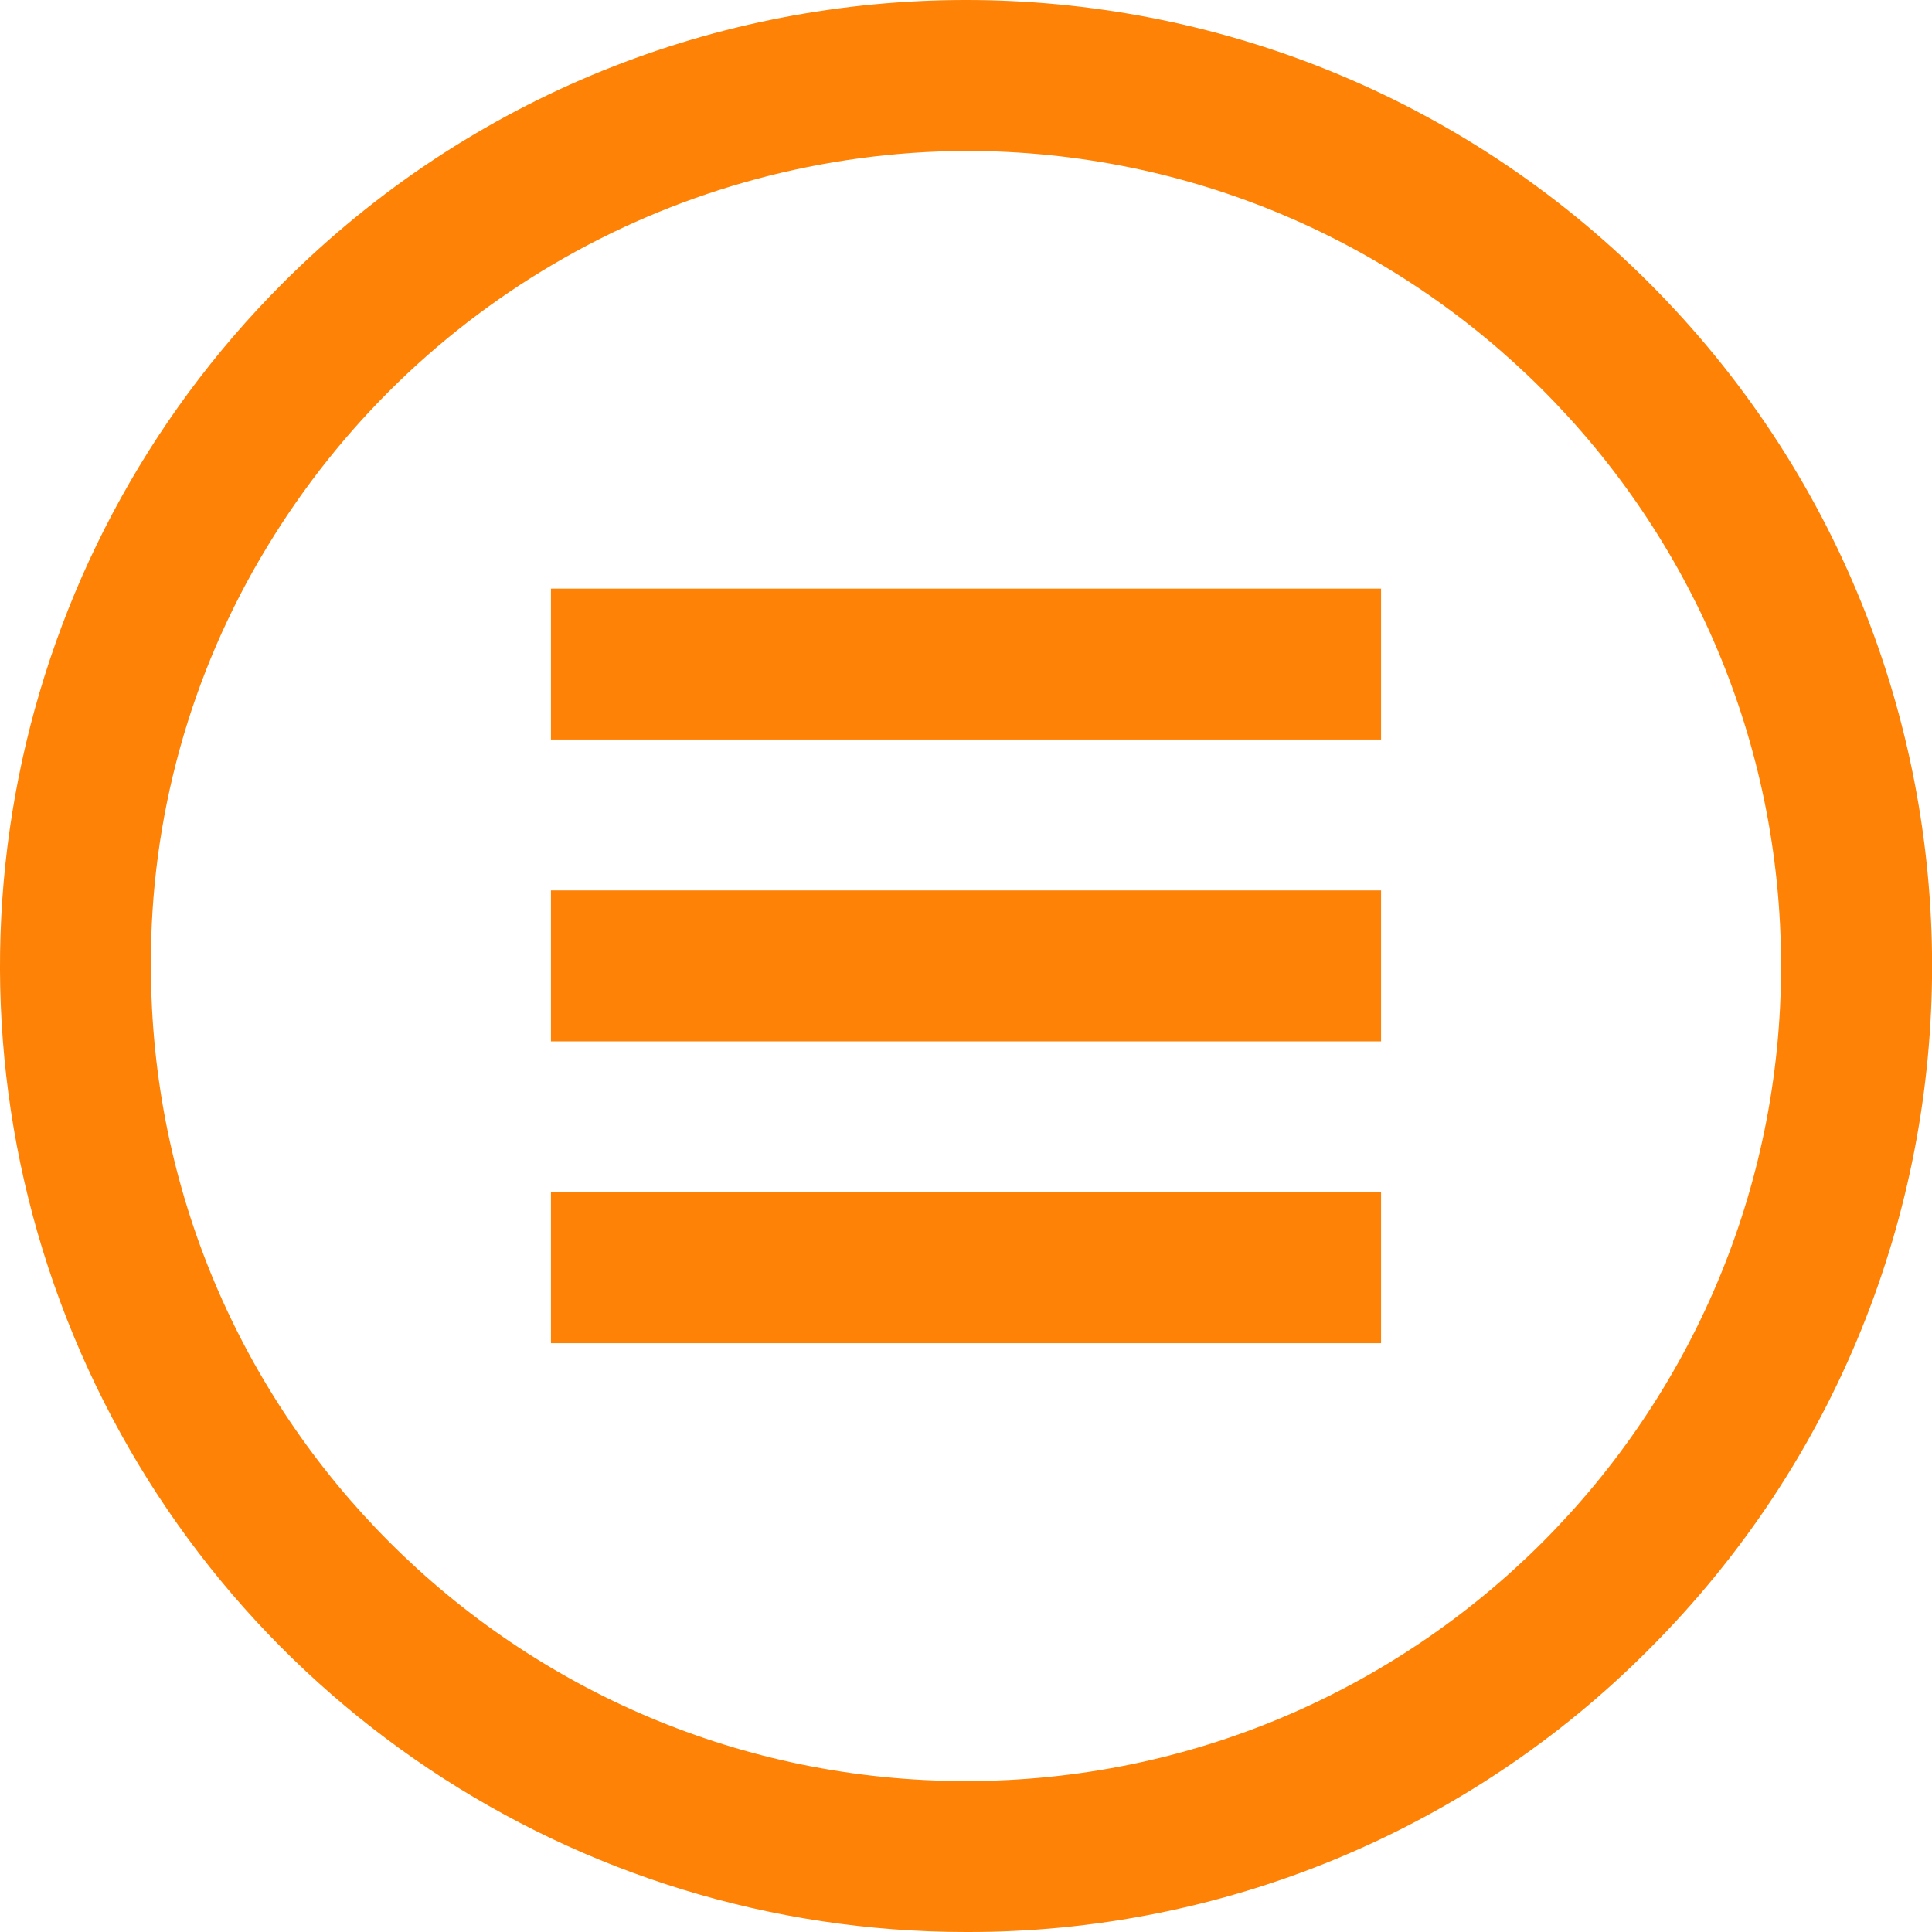
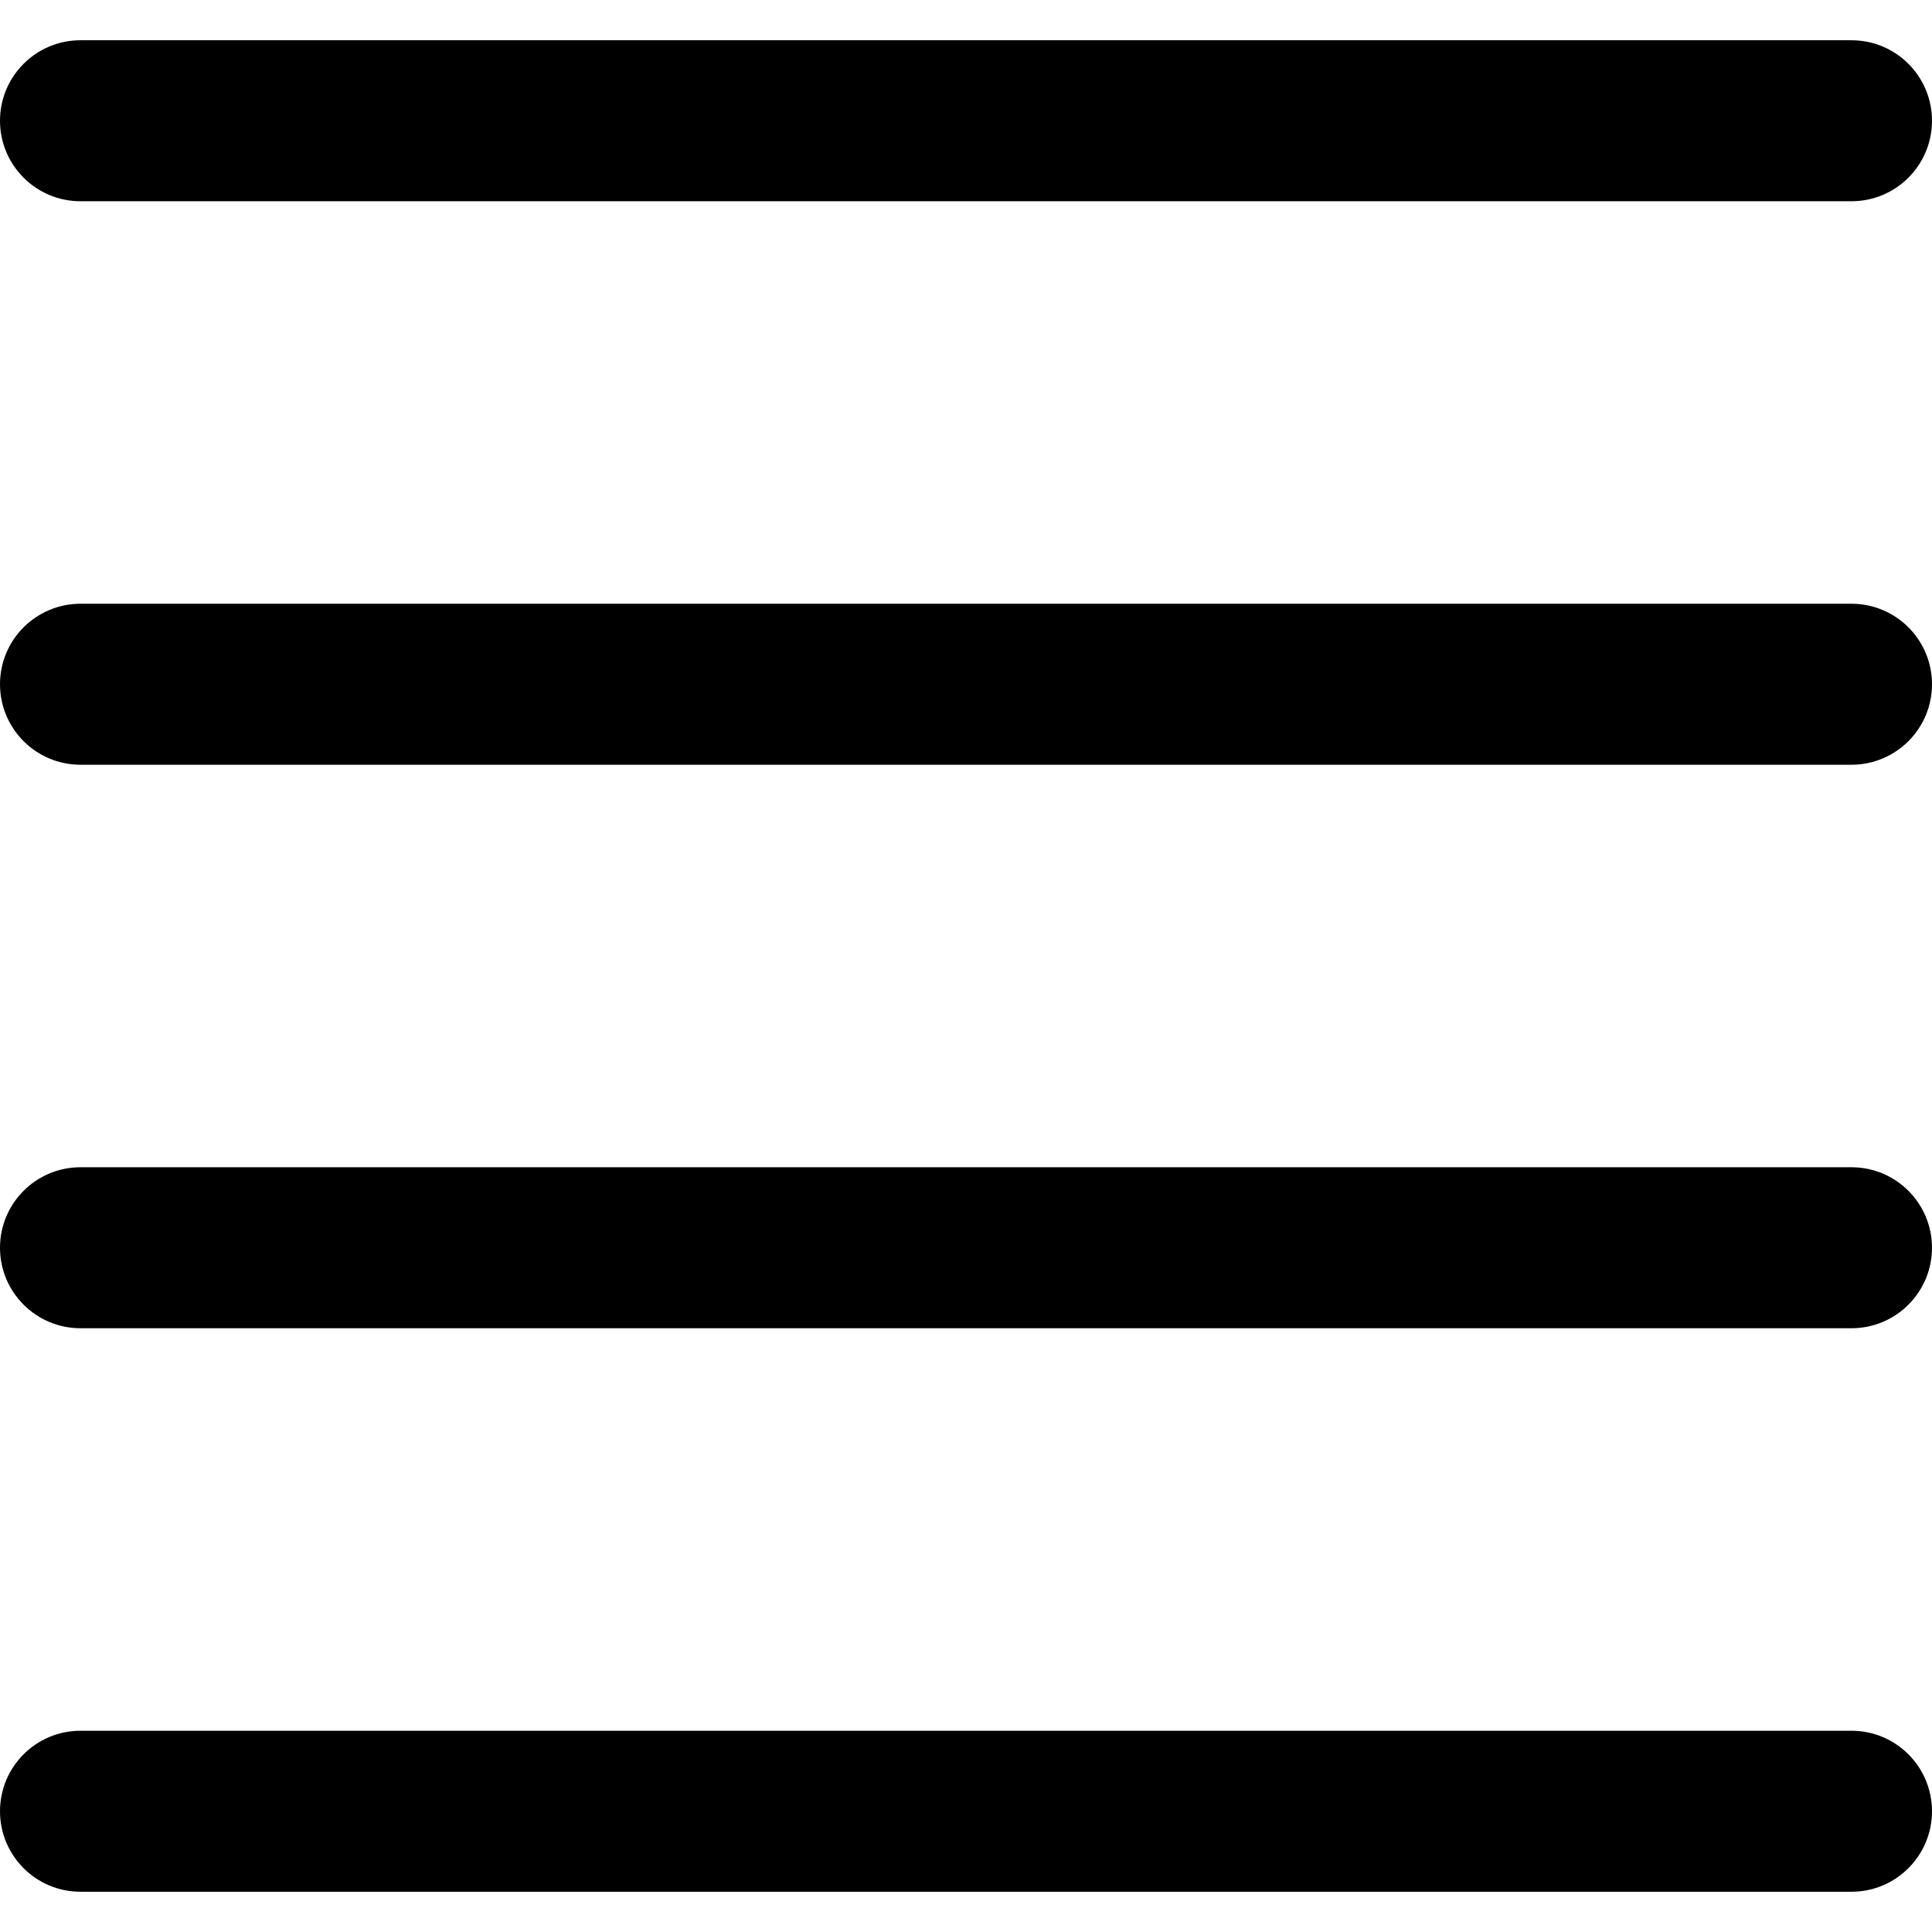
- <svg xmlns="http://www.w3.org/2000/svg" width="42" height="42" viewBox="0 0 42 42">
-   <path d="M21,42A21,21,0,0,1,6.151,6.151a21,21,0,0,1,29.7,29.7A20.863,20.863,0,0,1,21,42ZM21,3.281A17.847,17.847,0,0,0,5.8,11.9,17.356,17.356,0,0,0,3.281,21,17.719,17.719,0,1,0,21,3.281Zm9.023,16.076H11.977v3.281H30.023Zm0-6.561H11.977v3.281H30.023Zm0,13.125H11.977V29.2H30.023Zm0,0" transform="translate(0 0)" fill="#fe8206" />
+ <svg xmlns="http://www.w3.org/2000/svg" version="1.1" id="Capa_1" x="0px" y="0px" viewBox="0 0 512 512" style="enable-background:new 0 0 512 512;" xml:space="preserve">
+   <g transform="translate(1 1)">
+     <g>
+       <g>
+         <path d="M20.333,52.333h469.333C501.449,52.333,511,42.782,511,31c0-11.782-9.551-21.333-21.333-21.333H20.333     C8.551,9.667-1,19.218-1,31C-1,42.782,8.551,52.333,20.333,52.333z" />
+         <path d="M489.667,457.667H20.333C8.551,457.667-1,467.218-1,479s9.551,21.333,21.333,21.333h469.333     c11.782,0,21.333-9.551,21.333-21.333S501.449,457.667,489.667,457.667z" />
+         <path d="M489.667,308.333H20.333C8.551,308.333-1,317.885-1,329.667C-1,341.449,8.551,351,20.333,351h469.333     c11.782,0,21.333-9.551,21.333-21.333C511,317.885,501.449,308.333,489.667,308.333z" />
+         <path d="M489.667,159H20.333C8.551,159-1,168.551-1,180.333c0,11.782,9.551,21.333,21.333,21.333h469.333     c11.782,0,21.333-9.551,21.333-21.333C511,168.551,501.449,159,489.667,159z" />
+       </g>
+     </g>
+   </g>
+   <g>
+ </g>
+   <g>
+ </g>
+   <g>
+ </g>
+   <g>
+ </g>
+   <g>
+ </g>
+   <g>
+ </g>
+   <g>
+ </g>
+   <g>
+ </g>
+   <g>
+ </g>
+   <g>
+ </g>
+   <g>
+ </g>
+   <g>
+ </g>
+   <g>
+ </g>
+   <g>
+ </g>
+   <g>
+ </g>
</svg>
